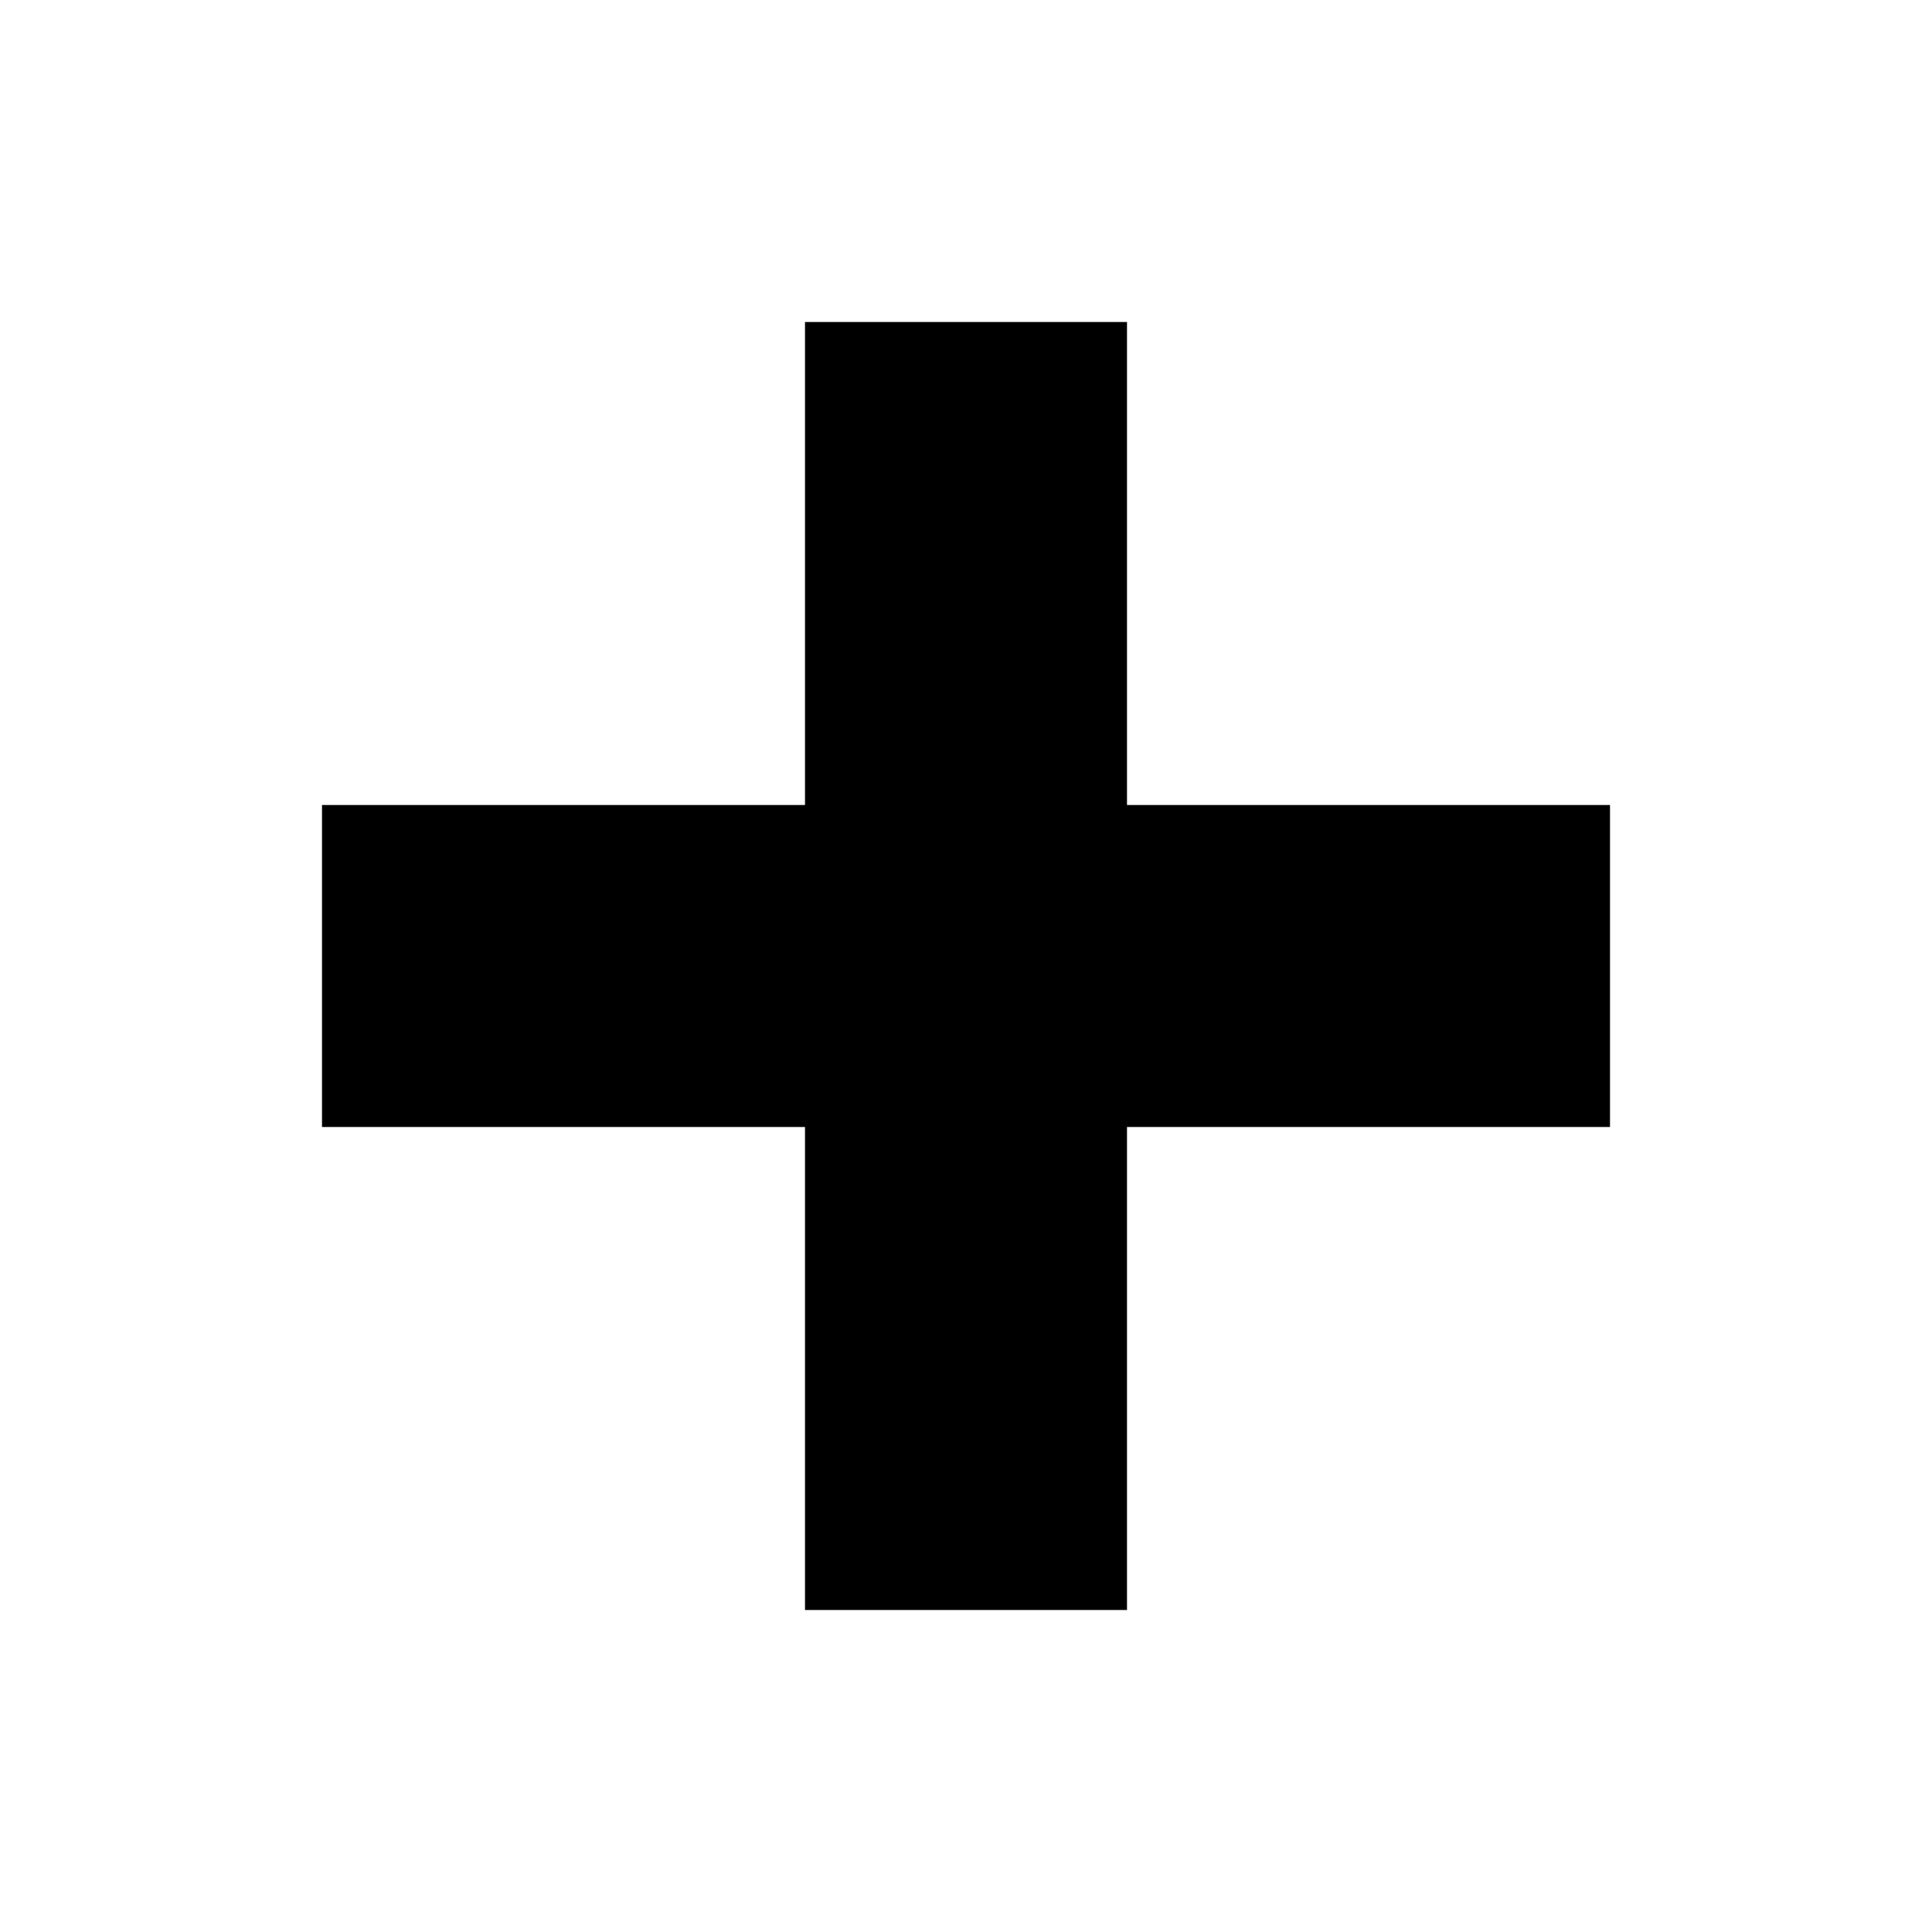
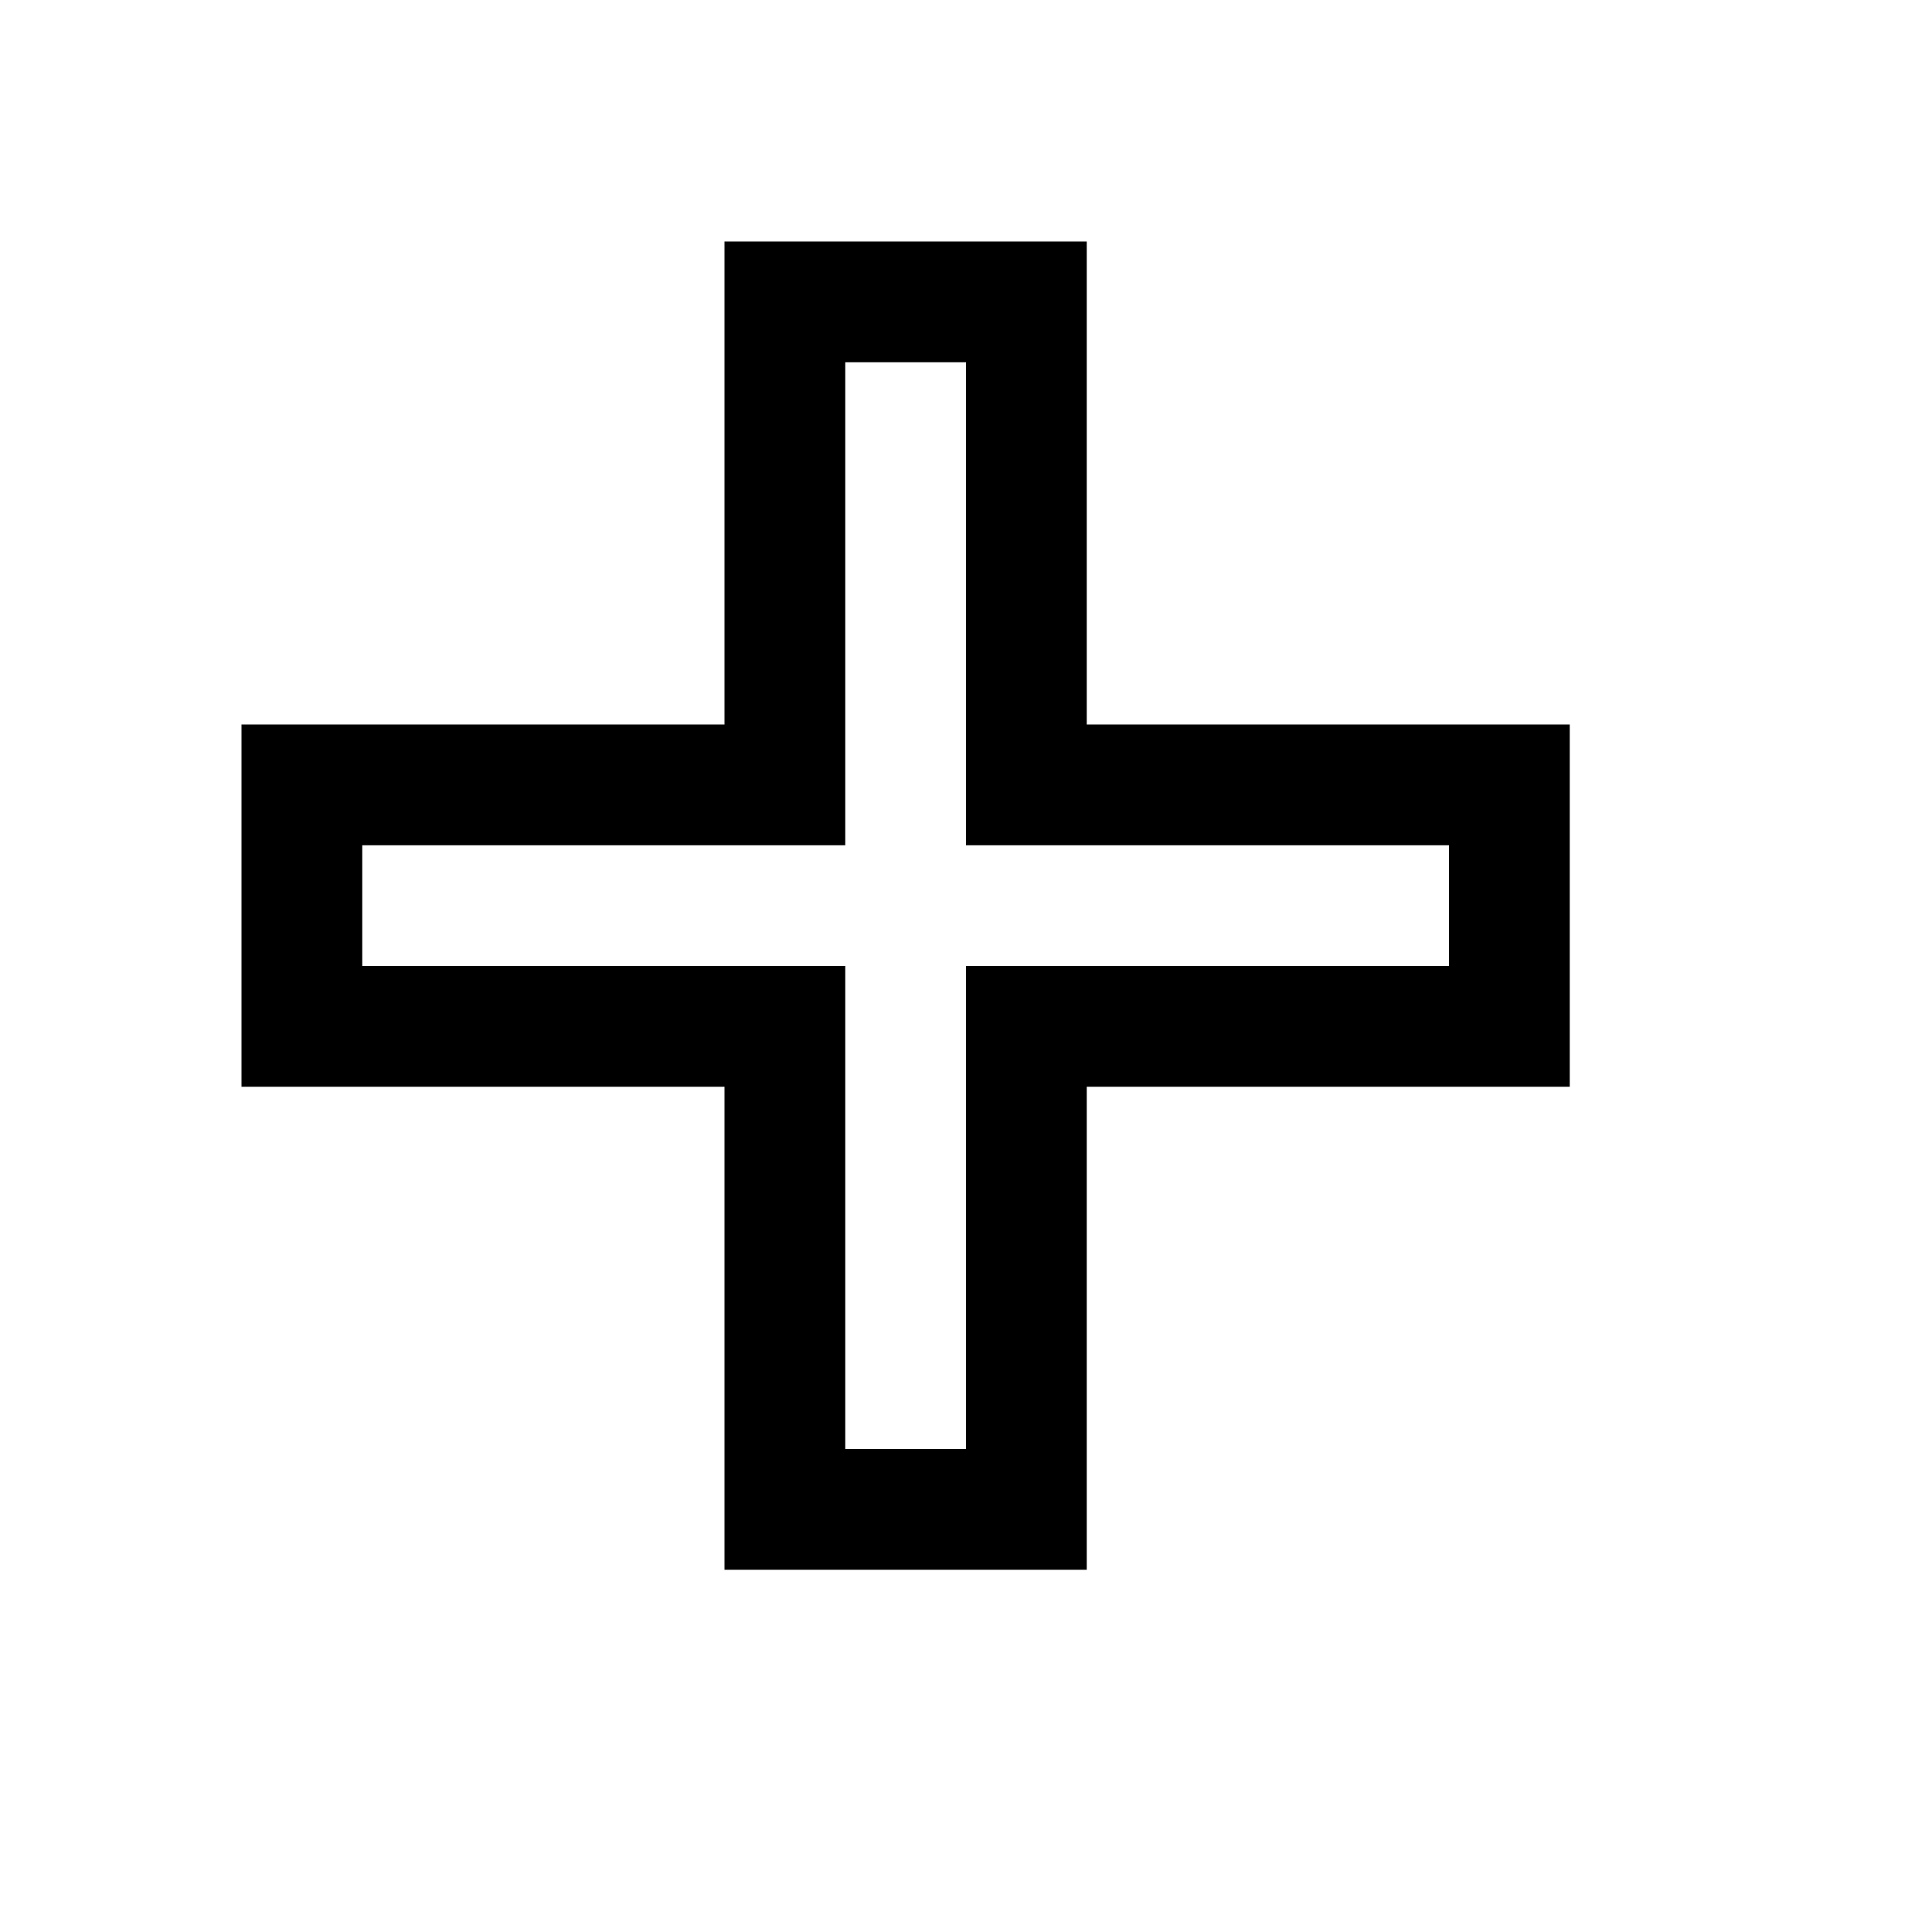
- <svg xmlns="http://www.w3.org/2000/svg" width="12px" height="12px" viewBox="0 0 12 12" version="1.1">
+ <svg xmlns="http://www.w3.org/2000/svg" width="16px" height="16px" viewBox="0 0 16 16" version="1.1">
  <defs />
  <g id="Icons" stroke="none" stroke-width="1" fill="none" fill-rule="evenodd">
-     <g id="plus" fill="#000000">
-       <rect id="Rectangle-12" x="5" y="2" width="2" height="8" />
-       <rect id="Rectangle" x="2" y="5" width="8" height="2" />
+     <g id="plus" stroke="#000000">
+       <polygon id="Path-16" points="2.5 6.5 6.5 6.5 6.5 2.5 8.5 2.5 8.5 6.5 12.5 6.5 12.5 8.5 8.5 8.5 8.5 12.5 6.5 12.5 6.5 8.5 2.5 8.5" />
    </g>
  </g>
</svg>
